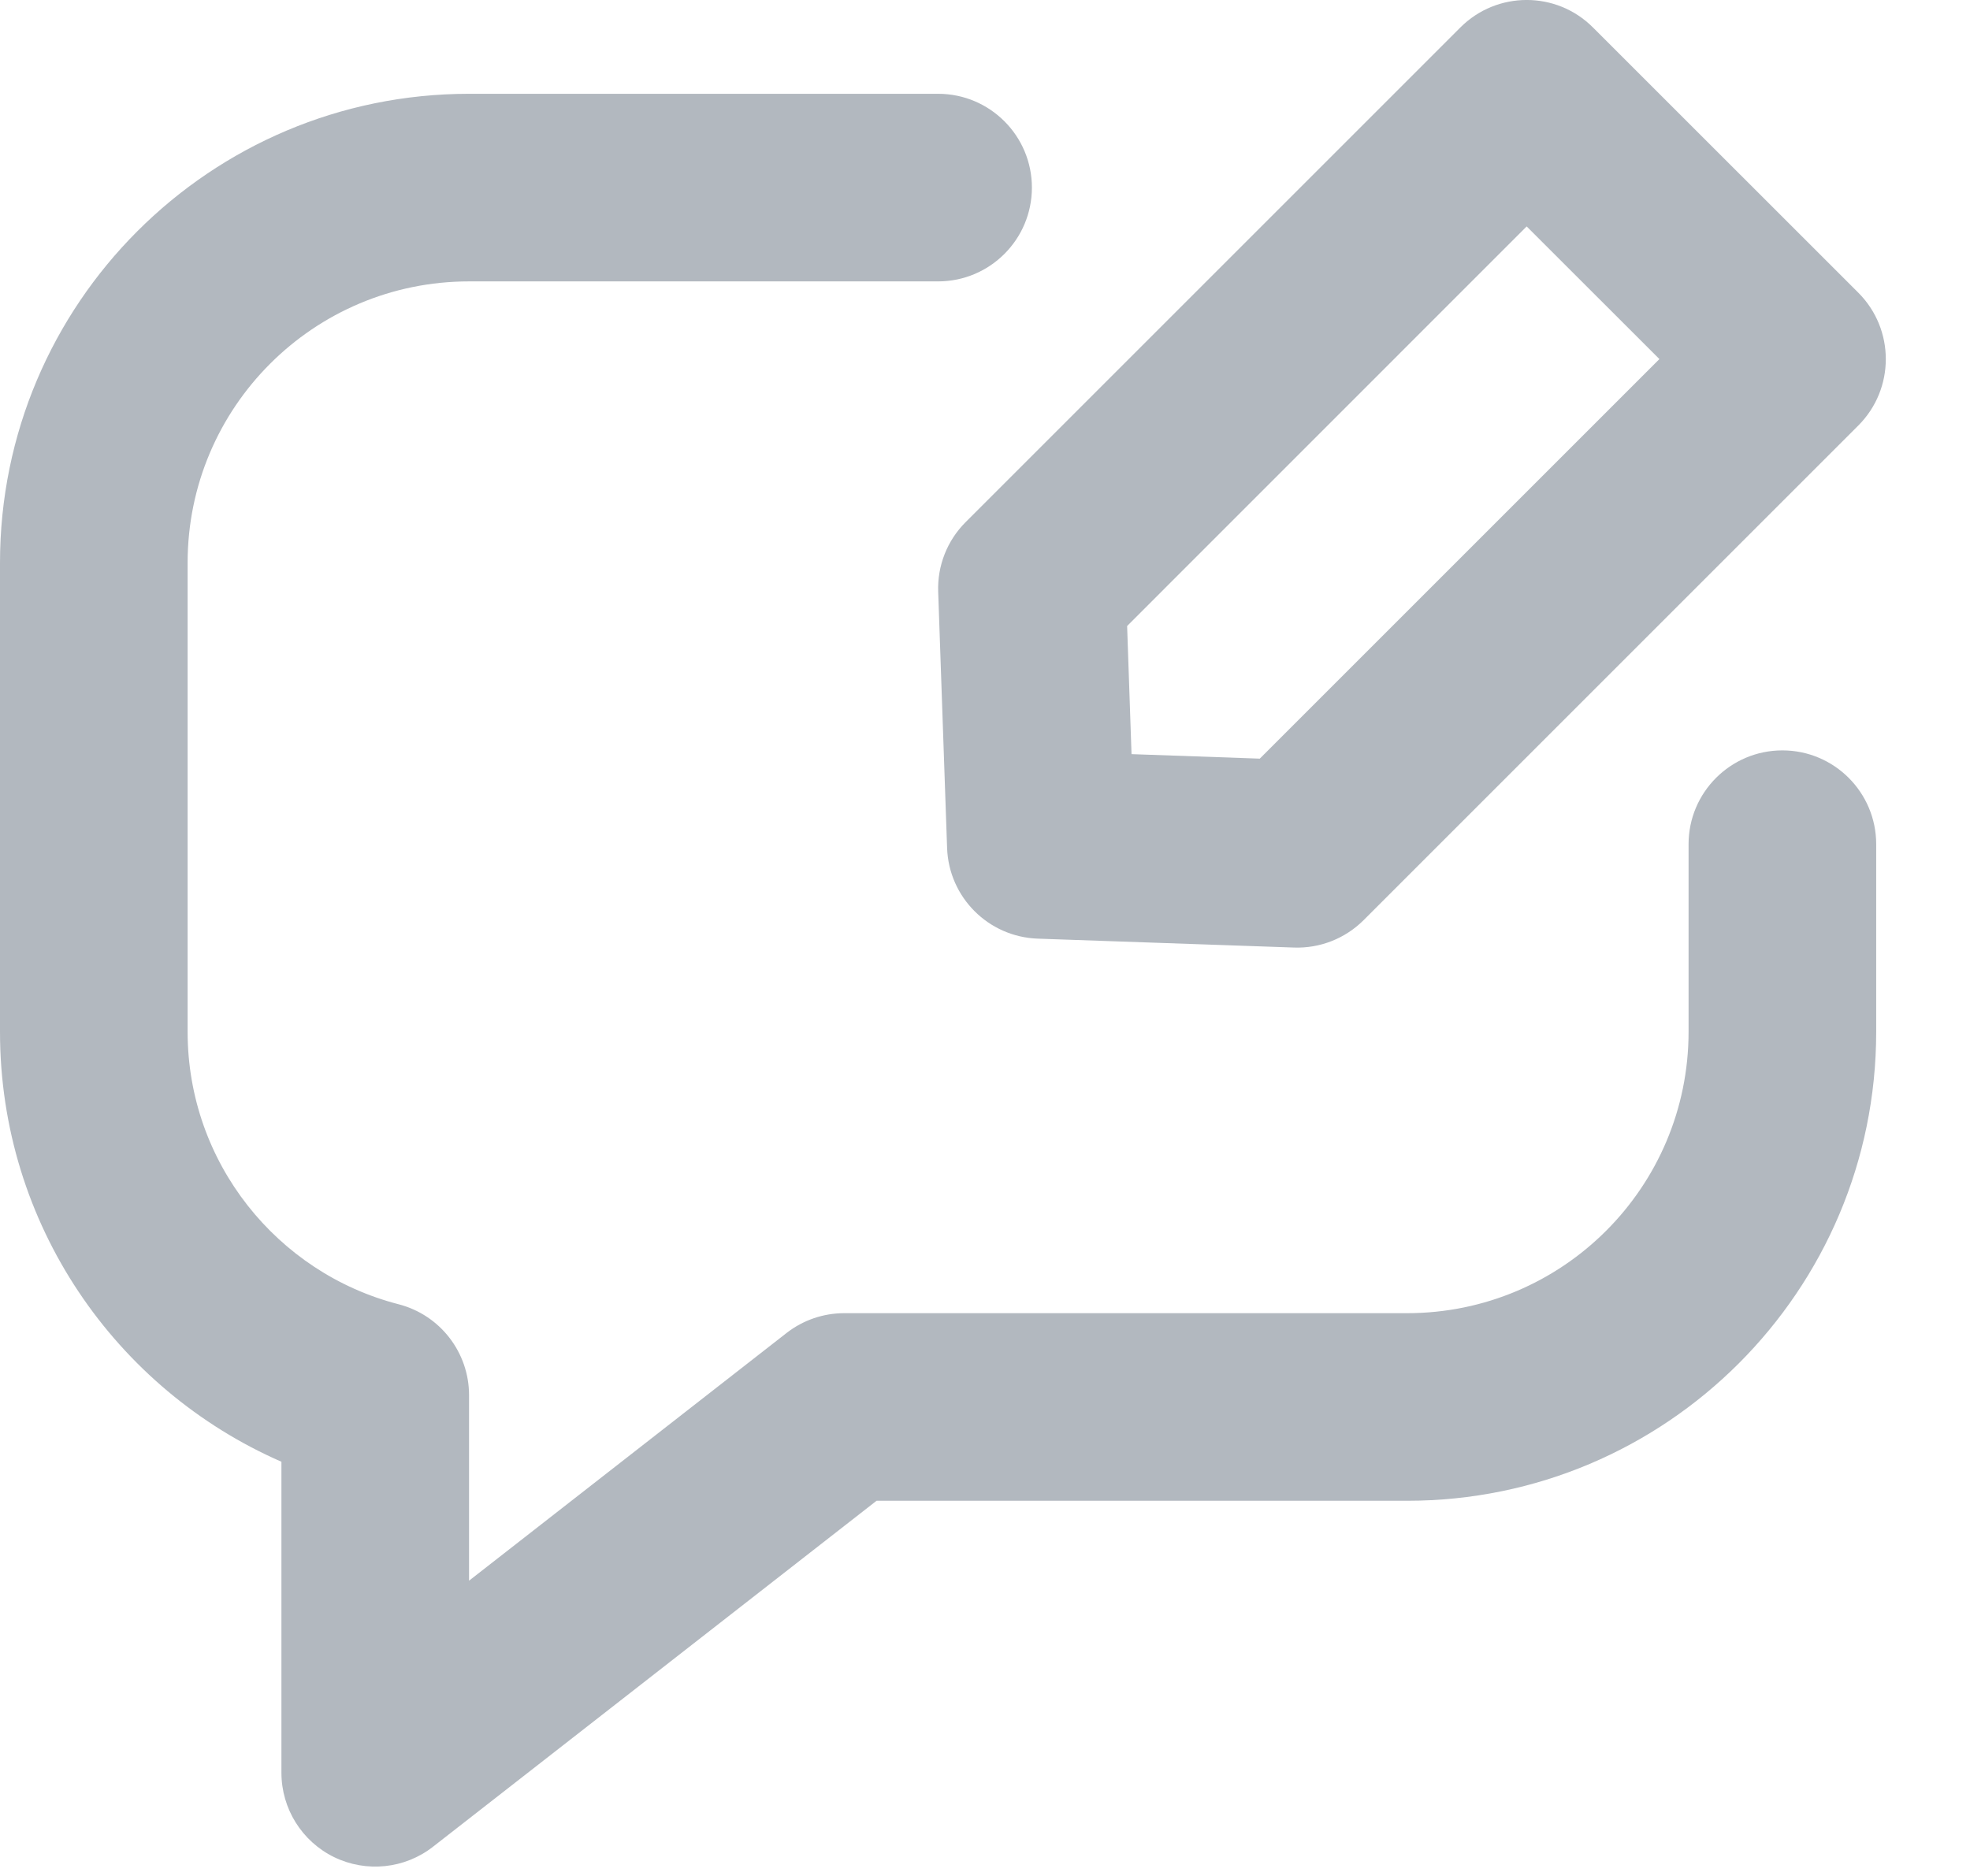
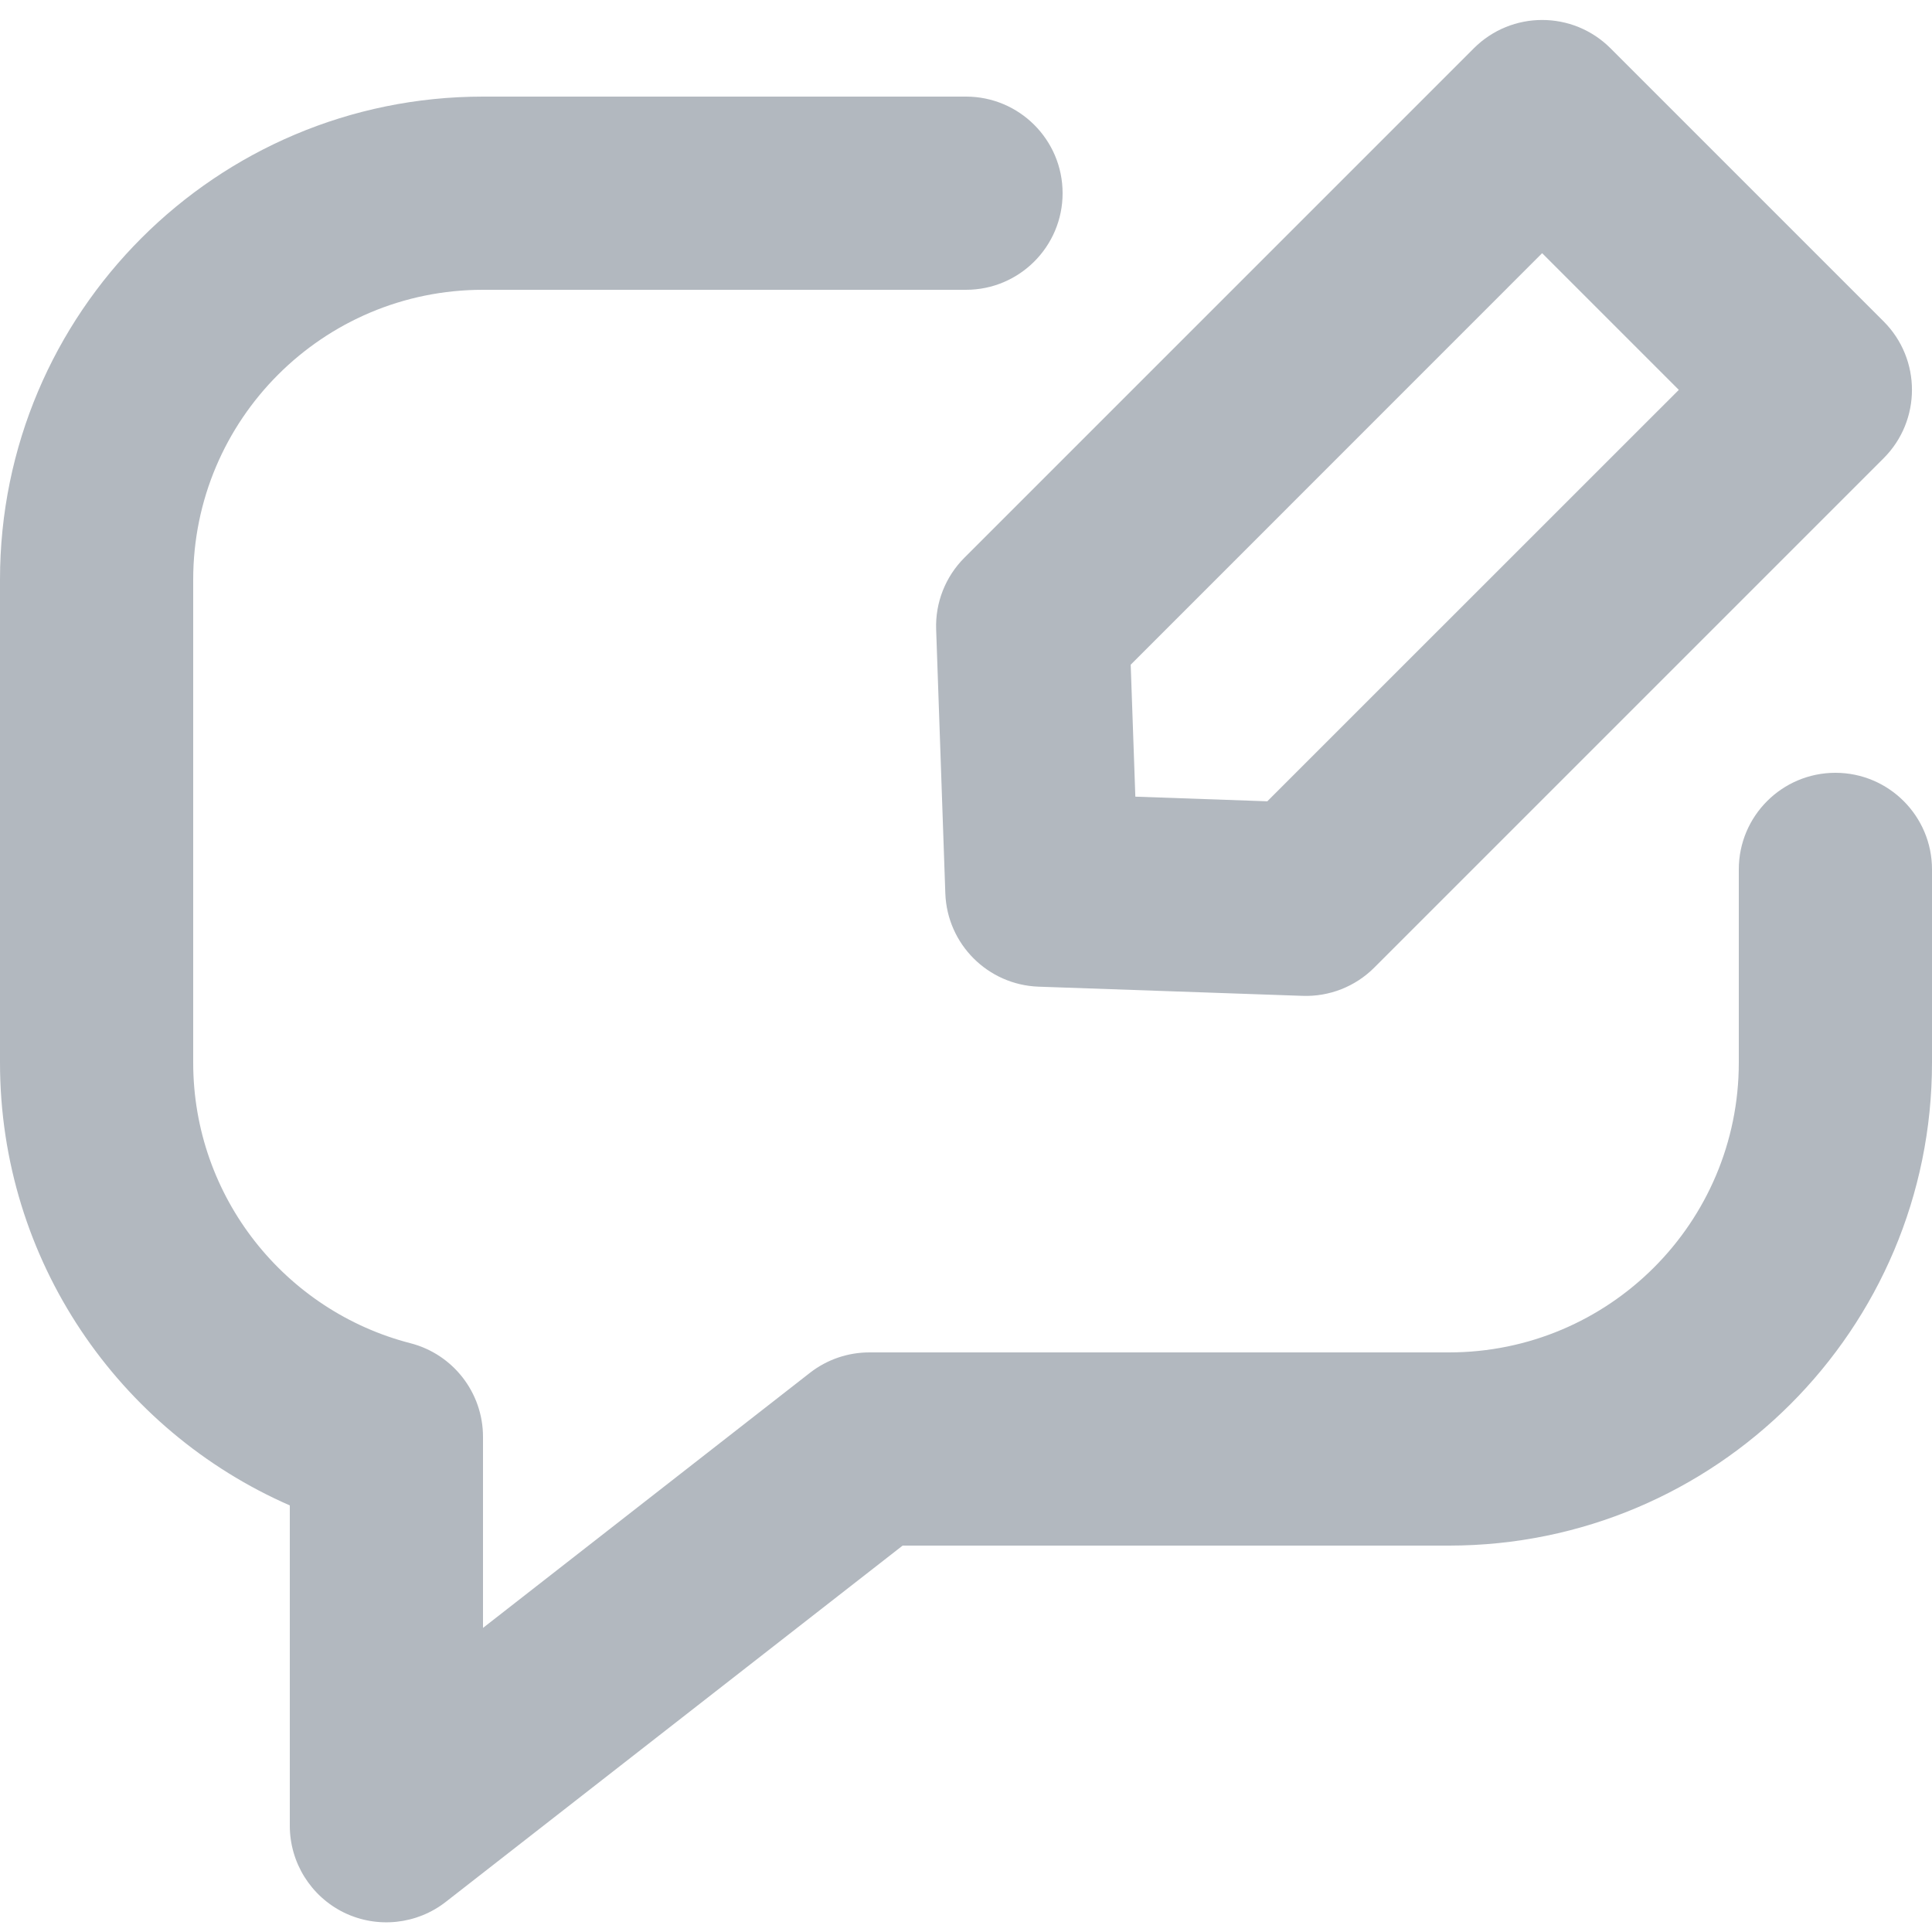
- <svg xmlns="http://www.w3.org/2000/svg" width="21" height="20" viewBox="0 0 21 20" fill="none">
-   <path d="M2 6C2 4.343 3.343 3 5 3H10C10.552 3 11 2.552 11 2C11 1.448 10.552 1 10 1H5C2.239 1 0 3.239 0 6V11C0 13.051 1.234 14.812 3 15.584V18.9C3 19.282 3.218 19.631 3.561 19.799C3.905 19.966 4.314 19.924 4.615 19.689L9.344 16H15C17.761 16 20 13.761 20 11V9C20 8.448 19.552 8 19 8C18.448 8 18 8.448 18 9V11C18 12.657 16.657 14 15 14H9C8.777 14 8.561 14.074 8.385 14.211L5 16.852V14.874C5 14.418 4.691 14.019 4.249 13.905C2.955 13.572 2 12.396 2 11V6Z" fill="#B2B8BF" />
-   <path fill-rule="evenodd" clip-rule="evenodd" d="M11.061 10.007C10.536 9.988 10.115 9.567 10.096 9.042L10.001 6.309C9.991 6.032 10.097 5.763 10.293 5.567L15.567 0.293C15.958 -0.098 16.591 -0.098 16.981 0.293L19.81 3.121C20.2 3.512 20.2 4.145 19.81 4.536L14.536 9.81C14.339 10.006 14.071 10.112 13.793 10.102L11.061 10.007ZM13.429 8.088L17.689 3.828L16.274 2.414L12.015 6.674L12.062 8.04L13.429 8.088Z" fill="#B2B8BF" />
+ <svg xmlns="http://www.w3.org/2000/svg" width="20" height="20" viewBox="0 0 20 20" fill="none">
+   <path d="M2 6C2 4.343 3.343 3 5 3H10C10.552 3 11 2.552 11 2C11 1.448 10.552 1 10 1H5C2.239 1 0 3.238 0 6V11C0 13.051 1.234 14.812 3 15.584V18.9C3 19.282 3.218 19.631 3.561 19.799C3.905 19.966 4.314 19.923 4.615 19.688L9.344 16H15C17.761 16 20 13.761 20 11V9C20 8.448 19.552 8 19 8C18.448 8 18 8.448 18 9V11C18 12.657 16.657 14 15 14H9C8.777 14 8.561 14.074 8.385 14.211L5 16.852V14.874C5 14.418 4.691 14.019 4.249 13.905C2.955 13.572 2 12.396 2 11V6Z" fill="#B2B8BF" />
+   <path fill-rule="evenodd" clip-rule="evenodd" d="M10.751 10.214C10.226 10.195 9.805 9.774 9.786 9.249L9.691 6.516C9.681 6.239 9.787 5.97 9.983 5.774L15.257 0.5C15.648 0.109 16.281 0.109 16.672 0.5L19.5 3.328C19.89 3.719 19.89 4.352 19.5 4.743L14.226 10.017C14.03 10.213 13.761 10.319 13.484 10.309L10.751 10.214ZM13.119 8.295L17.379 4.036L15.964 2.621L11.705 6.881L11.753 8.247L13.119 8.295Z" fill="#B2B8BF" />
</svg>
